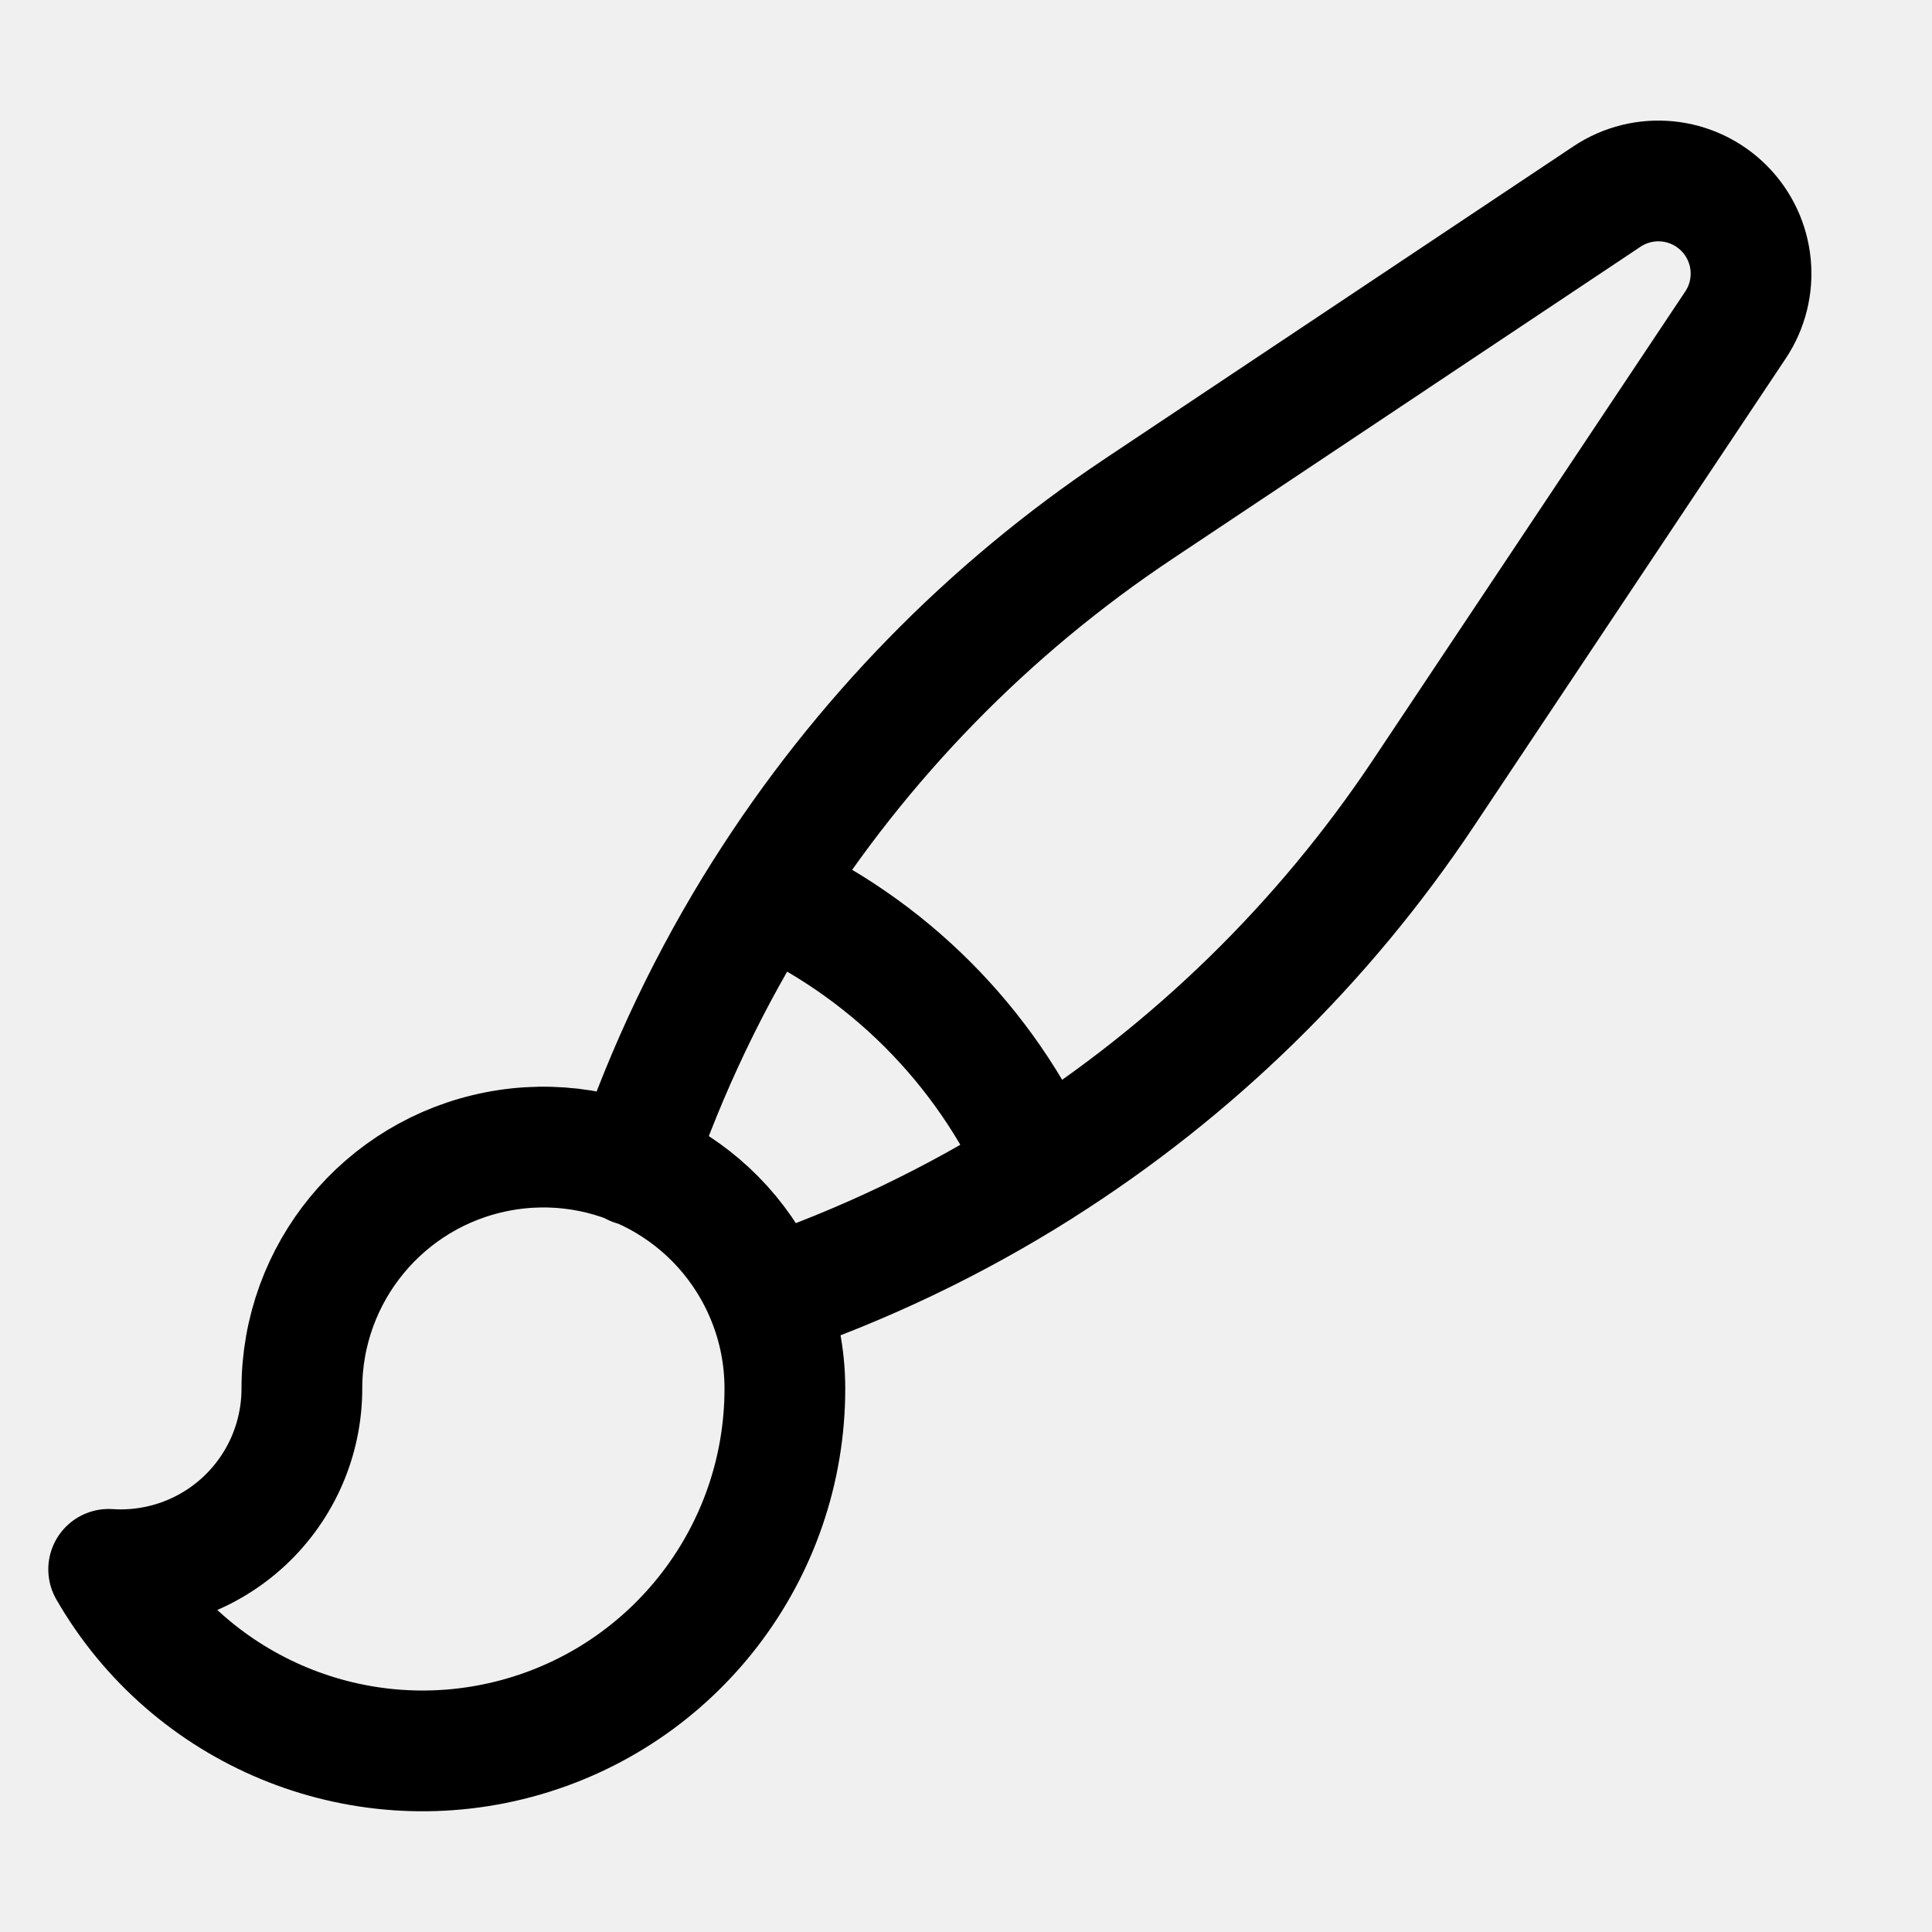
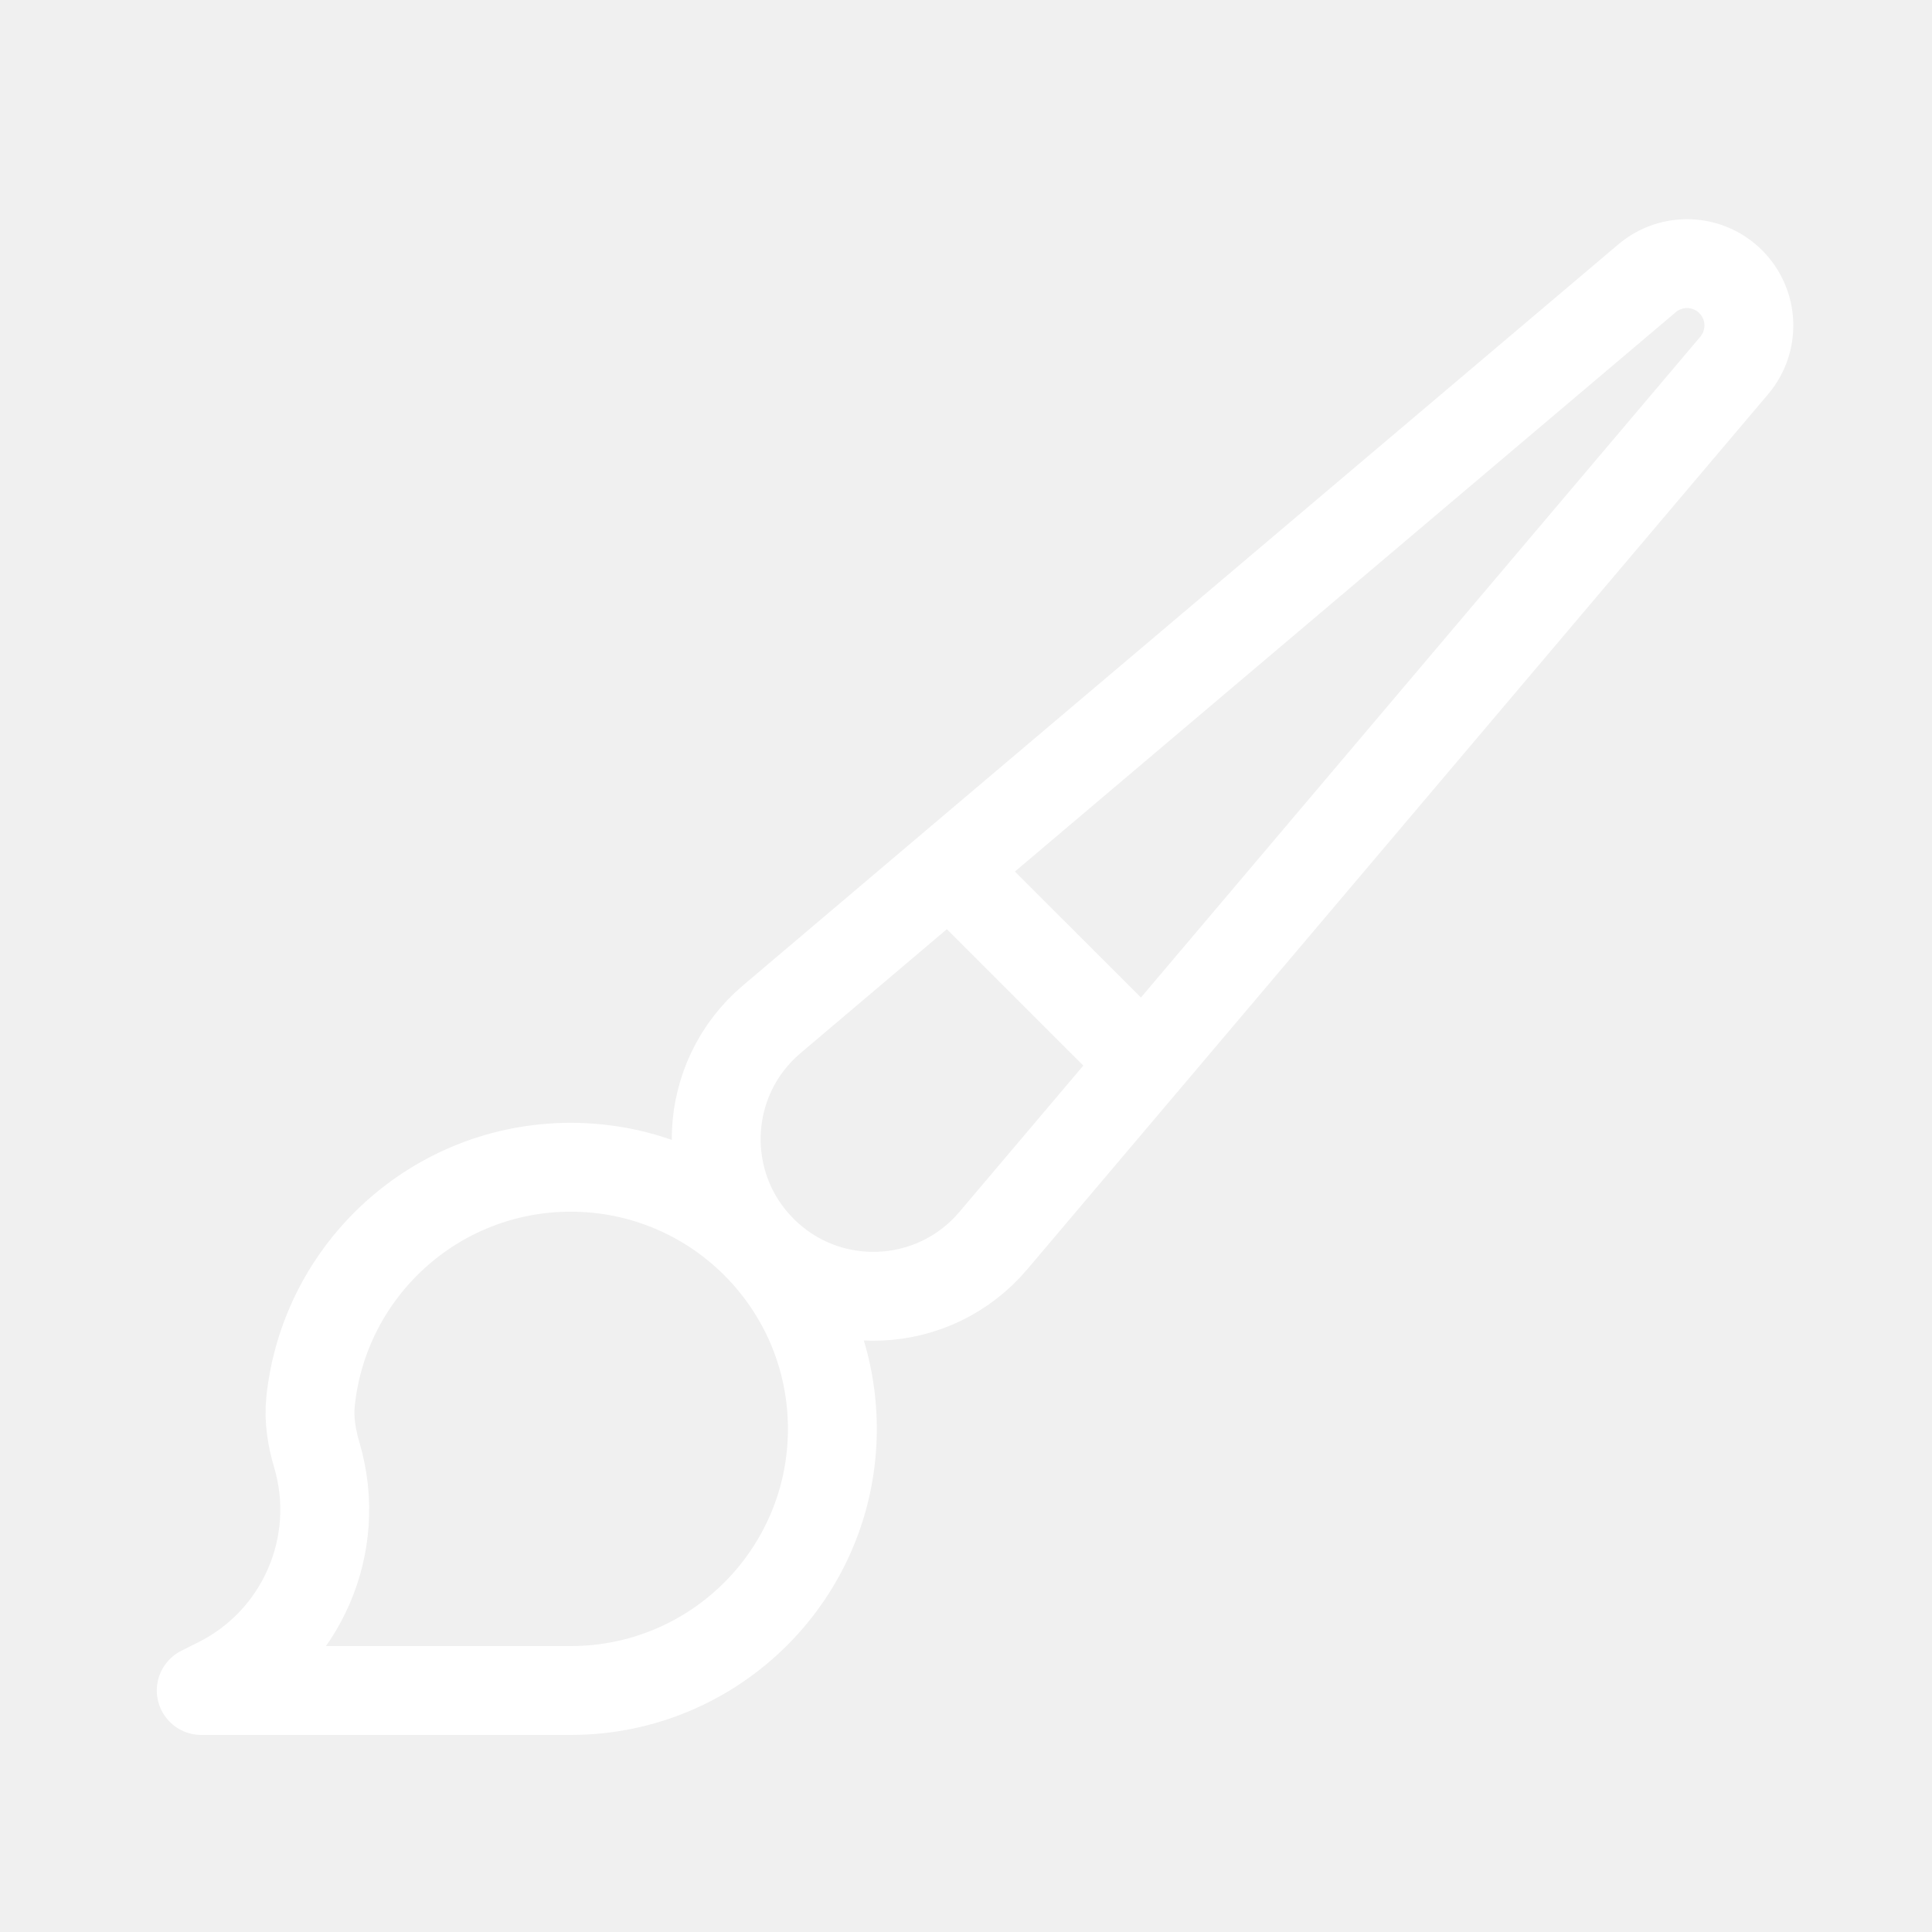
- <svg xmlns="http://www.w3.org/2000/svg" width="24px" height="24px" viewBox="0 0 24 24" stroke-width="1.5" stroke="currentColor" fill="none">
-   <path stroke-linecap="round" stroke-linejoin="round" d="M9.53 16.122a3 3 0 00-5.78 1.128 2.25 2.25 0 01-2.4 2.245 4.5 4.5 0 008.4-2.245c0-.399-.078-.78-.22-1.128zm0 0a15.998 15.998 0 003.388-1.62m-5.043-.025a15.994 15.994 0 011.622-3.395m3.42 3.42a15.995 15.995 0 004.764-4.648l3.876-5.814a1.151 1.151 0 00-1.597-1.597L14.146 6.32a15.996 15.996 0 00-4.649 4.763m3.42 3.42a6.776 6.776 0 00-3.42-3.42" />
+ <svg xmlns="http://www.w3.org/2000/svg" width="64px" height="64px" viewBox="0 0 24 24" fill="none" stroke="#ffffff">
+   <g id="SVGRepo_bgCarrier" stroke-width="0" />
+   <g id="SVGRepo_tracerCarrier" stroke-linecap="round" stroke-linejoin="round" />
+   <g id="SVGRepo_iconCarrier">
+     <path d="M11.793 10.793L20.46 3.457C20.765 3.199 21.217 3.217 21.5 3.5C21.783 3.783 21.801 4.235 21.543 4.54L14.207 13.206M11.793 10.793L9.588 12.661C8.716 13.398 8.661 14.724 9.469 15.531C10.276 16.339 11.601 16.284 12.339 15.412L14.207 13.206M11.793 10.793L14.207 13.206M10.34 17.75C10.34 19.545 8.885 21 7.09 21H2.5L2.71 20.895C3.746 20.377 4.263 19.191 3.937 18.08C3.872 17.861 3.834 17.633 3.858 17.407C4.029 15.773 5.411 14.5 7.09 14.5C8.885 14.5 10.34 15.955 10.34 17.75Z" stroke="#ffffff" stroke-width="1.104" stroke-linecap="round" stroke-linejoin="round" />
+   </g>
</svg>
